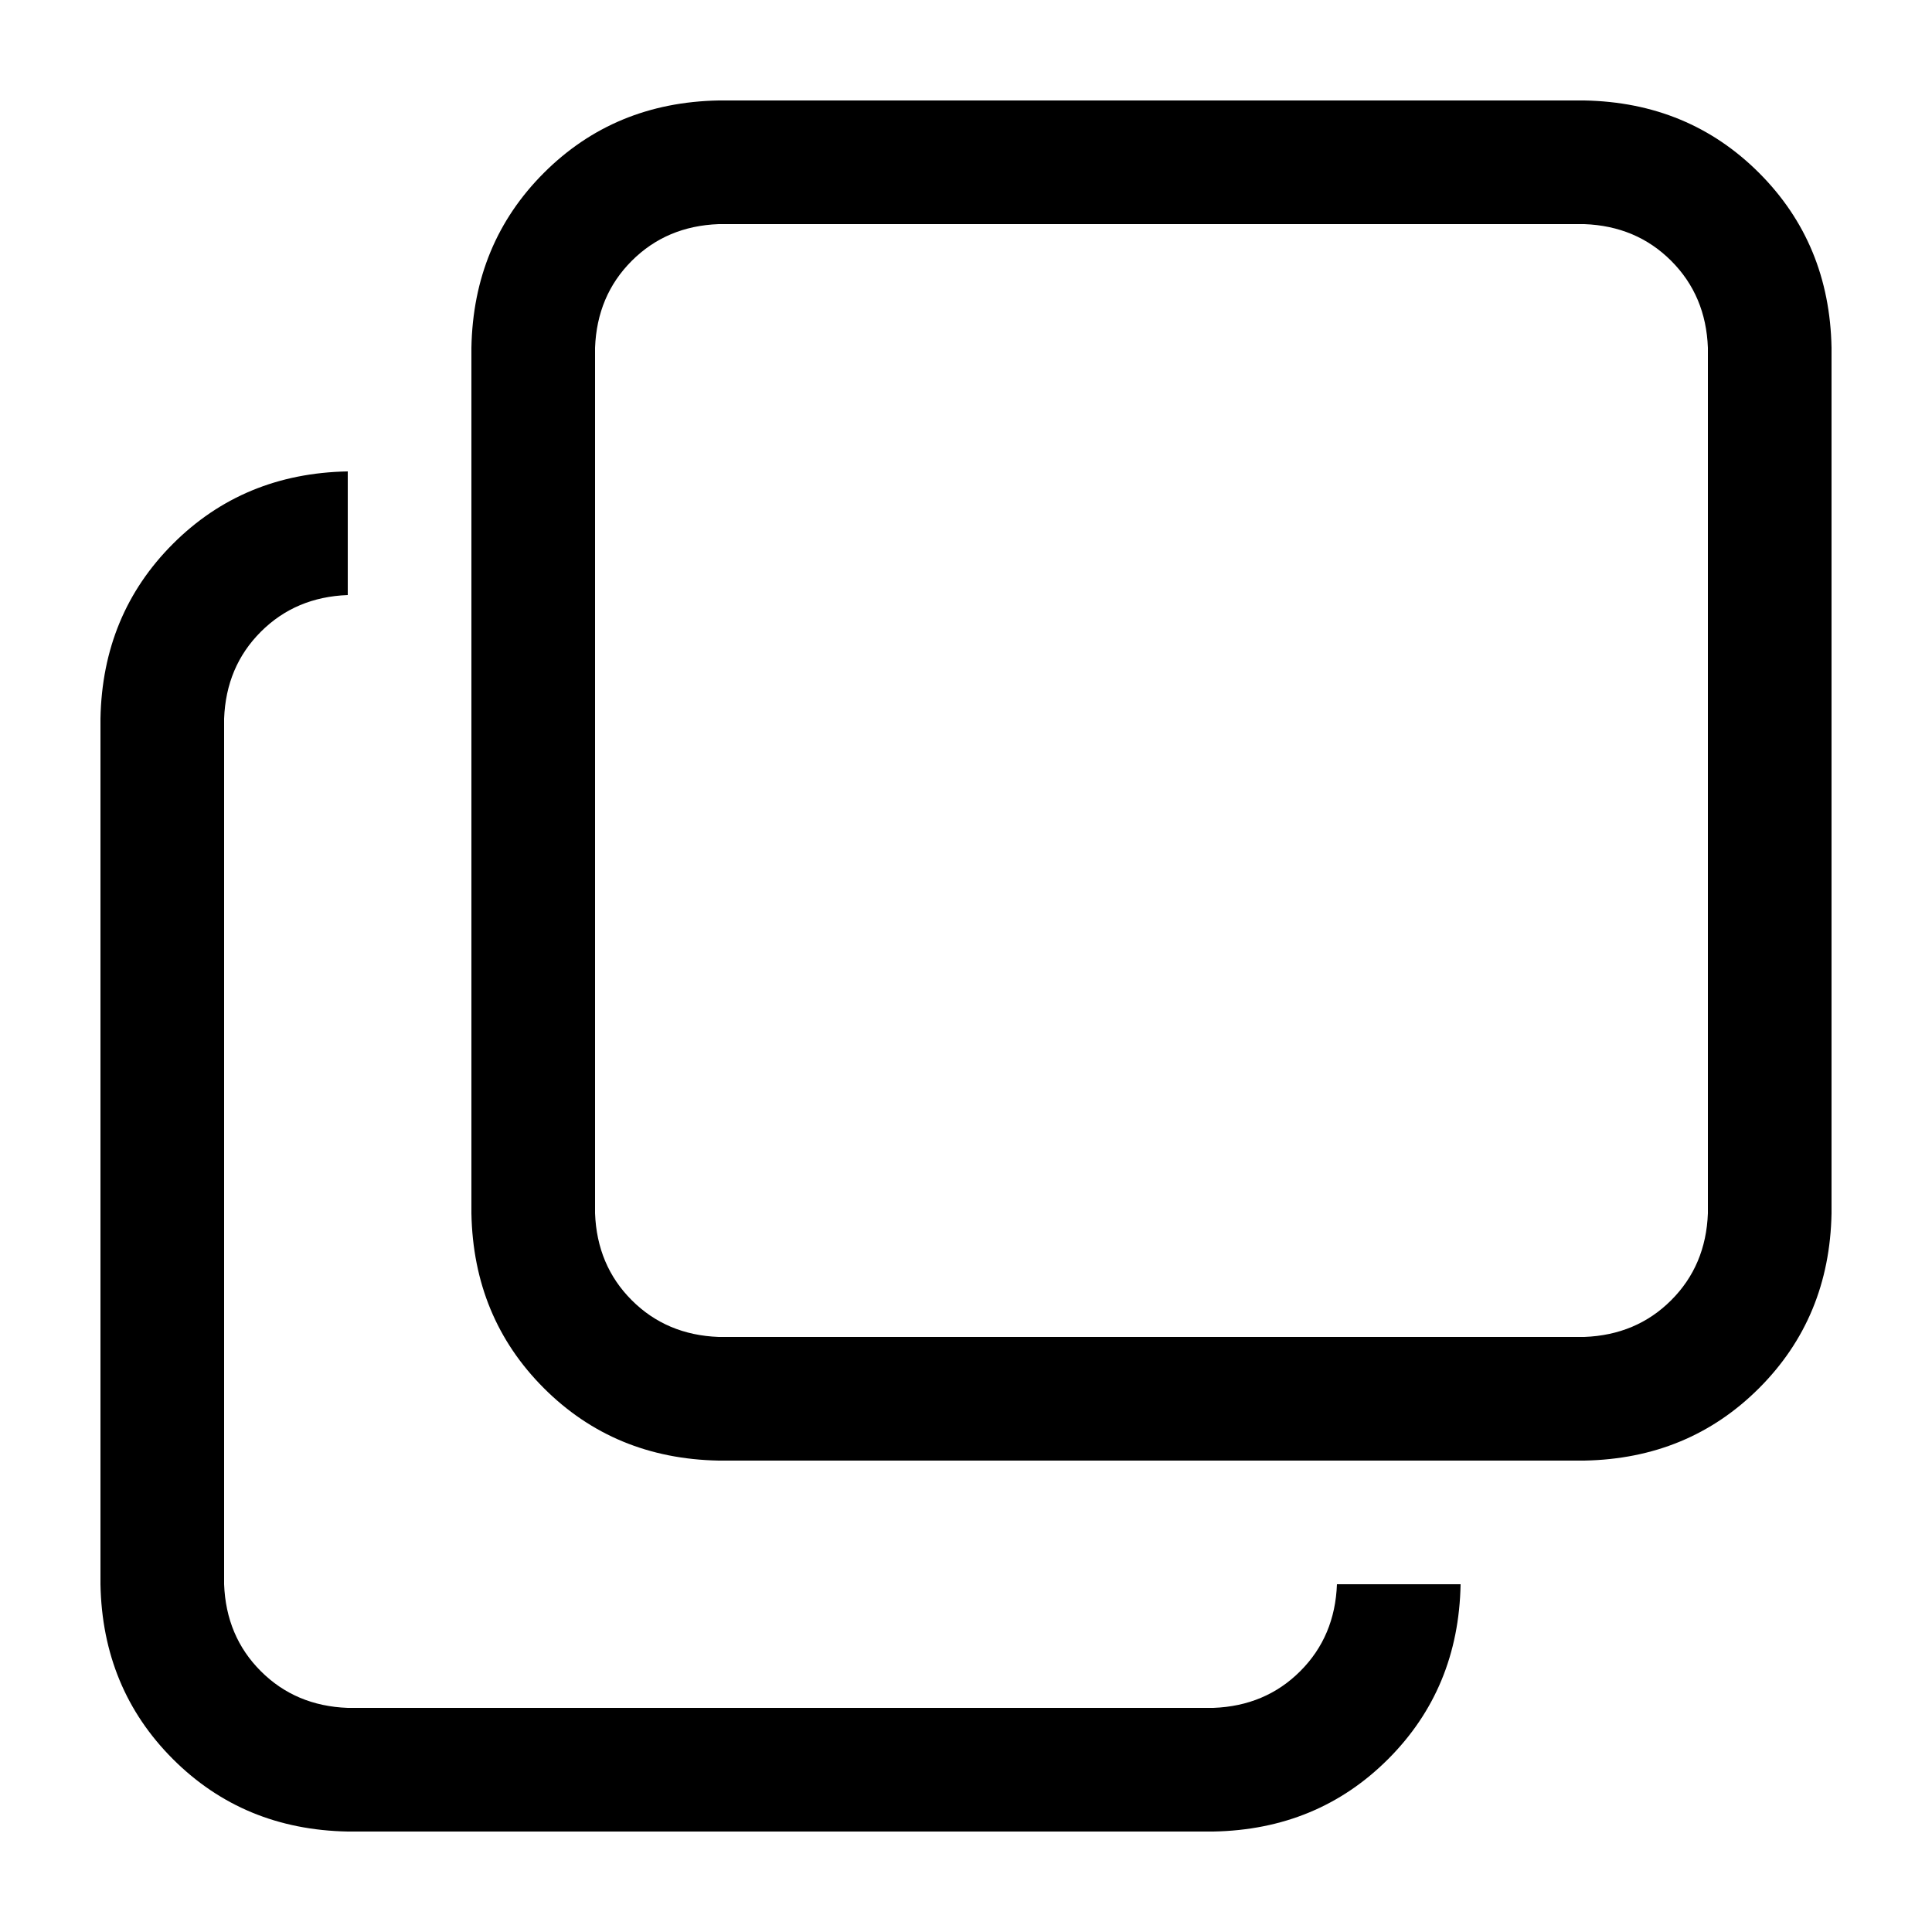
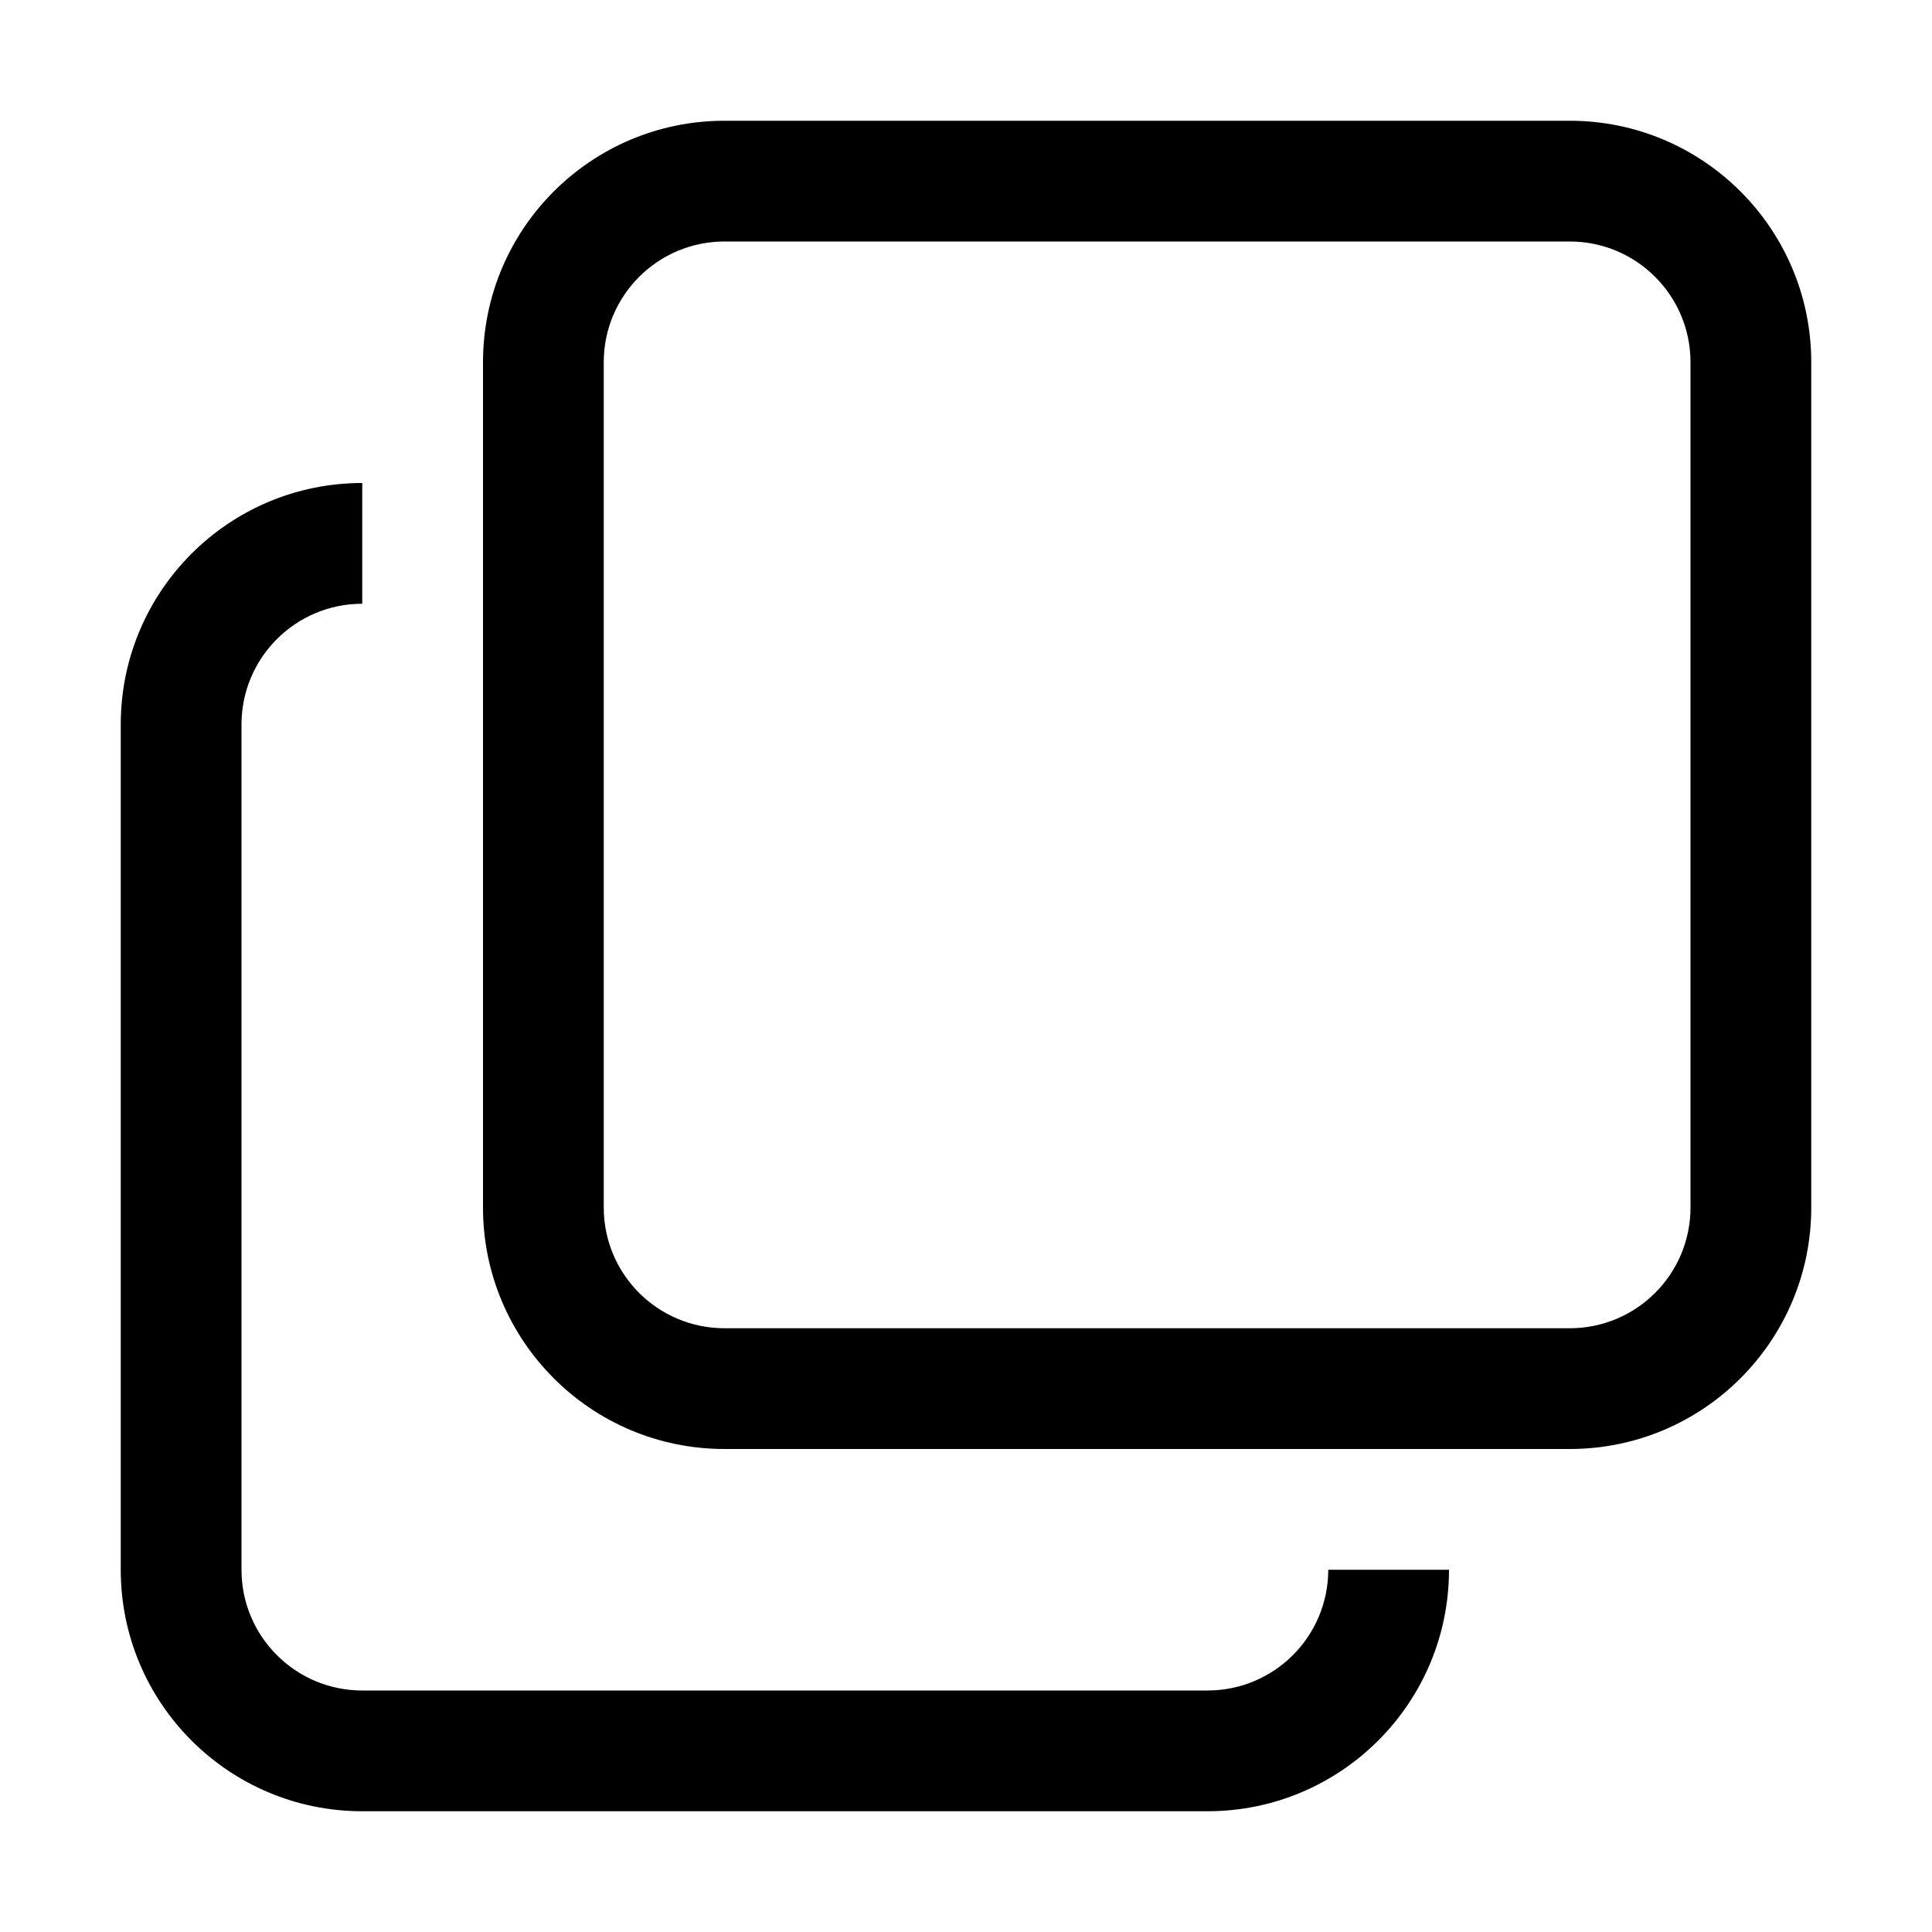
- <svg xmlns="http://www.w3.org/2000/svg" t="1640533384384" class="icon" viewBox="0 0 1024 1024" version="1.1" p-id="5987" width="300" height="300">
-   <defs>
-     <style type="text/css" />
-   </defs>
-   <path d="M774.144 839.68c-0.683 36.864-13.483 67.755-38.4 92.672S679.936 970.069 643.072 970.752H184.32c-36.864-0.683-67.755-13.483-92.672-38.4S53.931 876.544 53.248 839.68V380.928c0.683-36.864 13.483-67.755 38.4-92.672S147.456 250.539 184.32 249.856v65.536c-18.432 0.683-33.792 7.168-46.08 19.456s-18.773 27.648-19.456 46.08v458.752c0.683 18.432 7.168 33.792 19.456 46.08s27.648 18.773 46.08 19.456h458.752c18.432-0.683 33.792-7.168 46.08-19.456s18.773-27.648 19.456-46.08h65.536zM380.928 118.784c-18.432 0.683-33.792 7.168-46.08 19.456s-18.773 27.648-19.456 46.08v458.752c0.683 18.432 7.168 33.792 19.456 46.08s27.648 18.773 46.08 19.456h458.752c18.432-0.683 33.792-7.168 46.08-19.456s18.773-27.648 19.456-46.08V184.32c-0.683-18.432-7.168-33.792-19.456-46.08s-27.648-18.773-46.08-19.456H380.928z m0-65.536h458.752c36.864 0.683 67.755 13.483 92.672 38.4S970.069 147.456 970.752 184.32v458.752c-0.683 36.864-13.483 67.755-38.4 92.672S876.544 773.461 839.68 774.144H380.928c-36.864-0.683-67.755-13.483-92.672-38.4S250.539 679.936 249.856 643.072V184.32c0.683-36.864 13.483-67.755 38.4-92.672S344.064 53.931 380.928 53.248z" p-id="5988" />
+ <svg xmlns="http://www.w3.org/2000/svg" viewBox="0 0 1024 1024" data-v-ea893728="">
+   <path fill="currentColor" d="M768 832a128 128 0 0 1-128 128H192A128 128 0 0 1 64 832V384a128 128 0 0 1 128-128v64a64 64 0 0 0-64 64v448a64 64 0 0 0 64 64h448a64 64 0 0 0 64-64h64z" />
+   <path fill="currentColor" d="M384 128a64 64 0 0 0-64 64v448a64 64 0 0 0 64 64h448a64 64 0 0 0 64-64V192a64 64 0 0 0-64-64H384zm0-64h448a128 128 0 0 1 128 128v448a128 128 0 0 1-128 128H384a128 128 0 0 1-128-128V192A128 128 0 0 1 384 64z" />
</svg>
